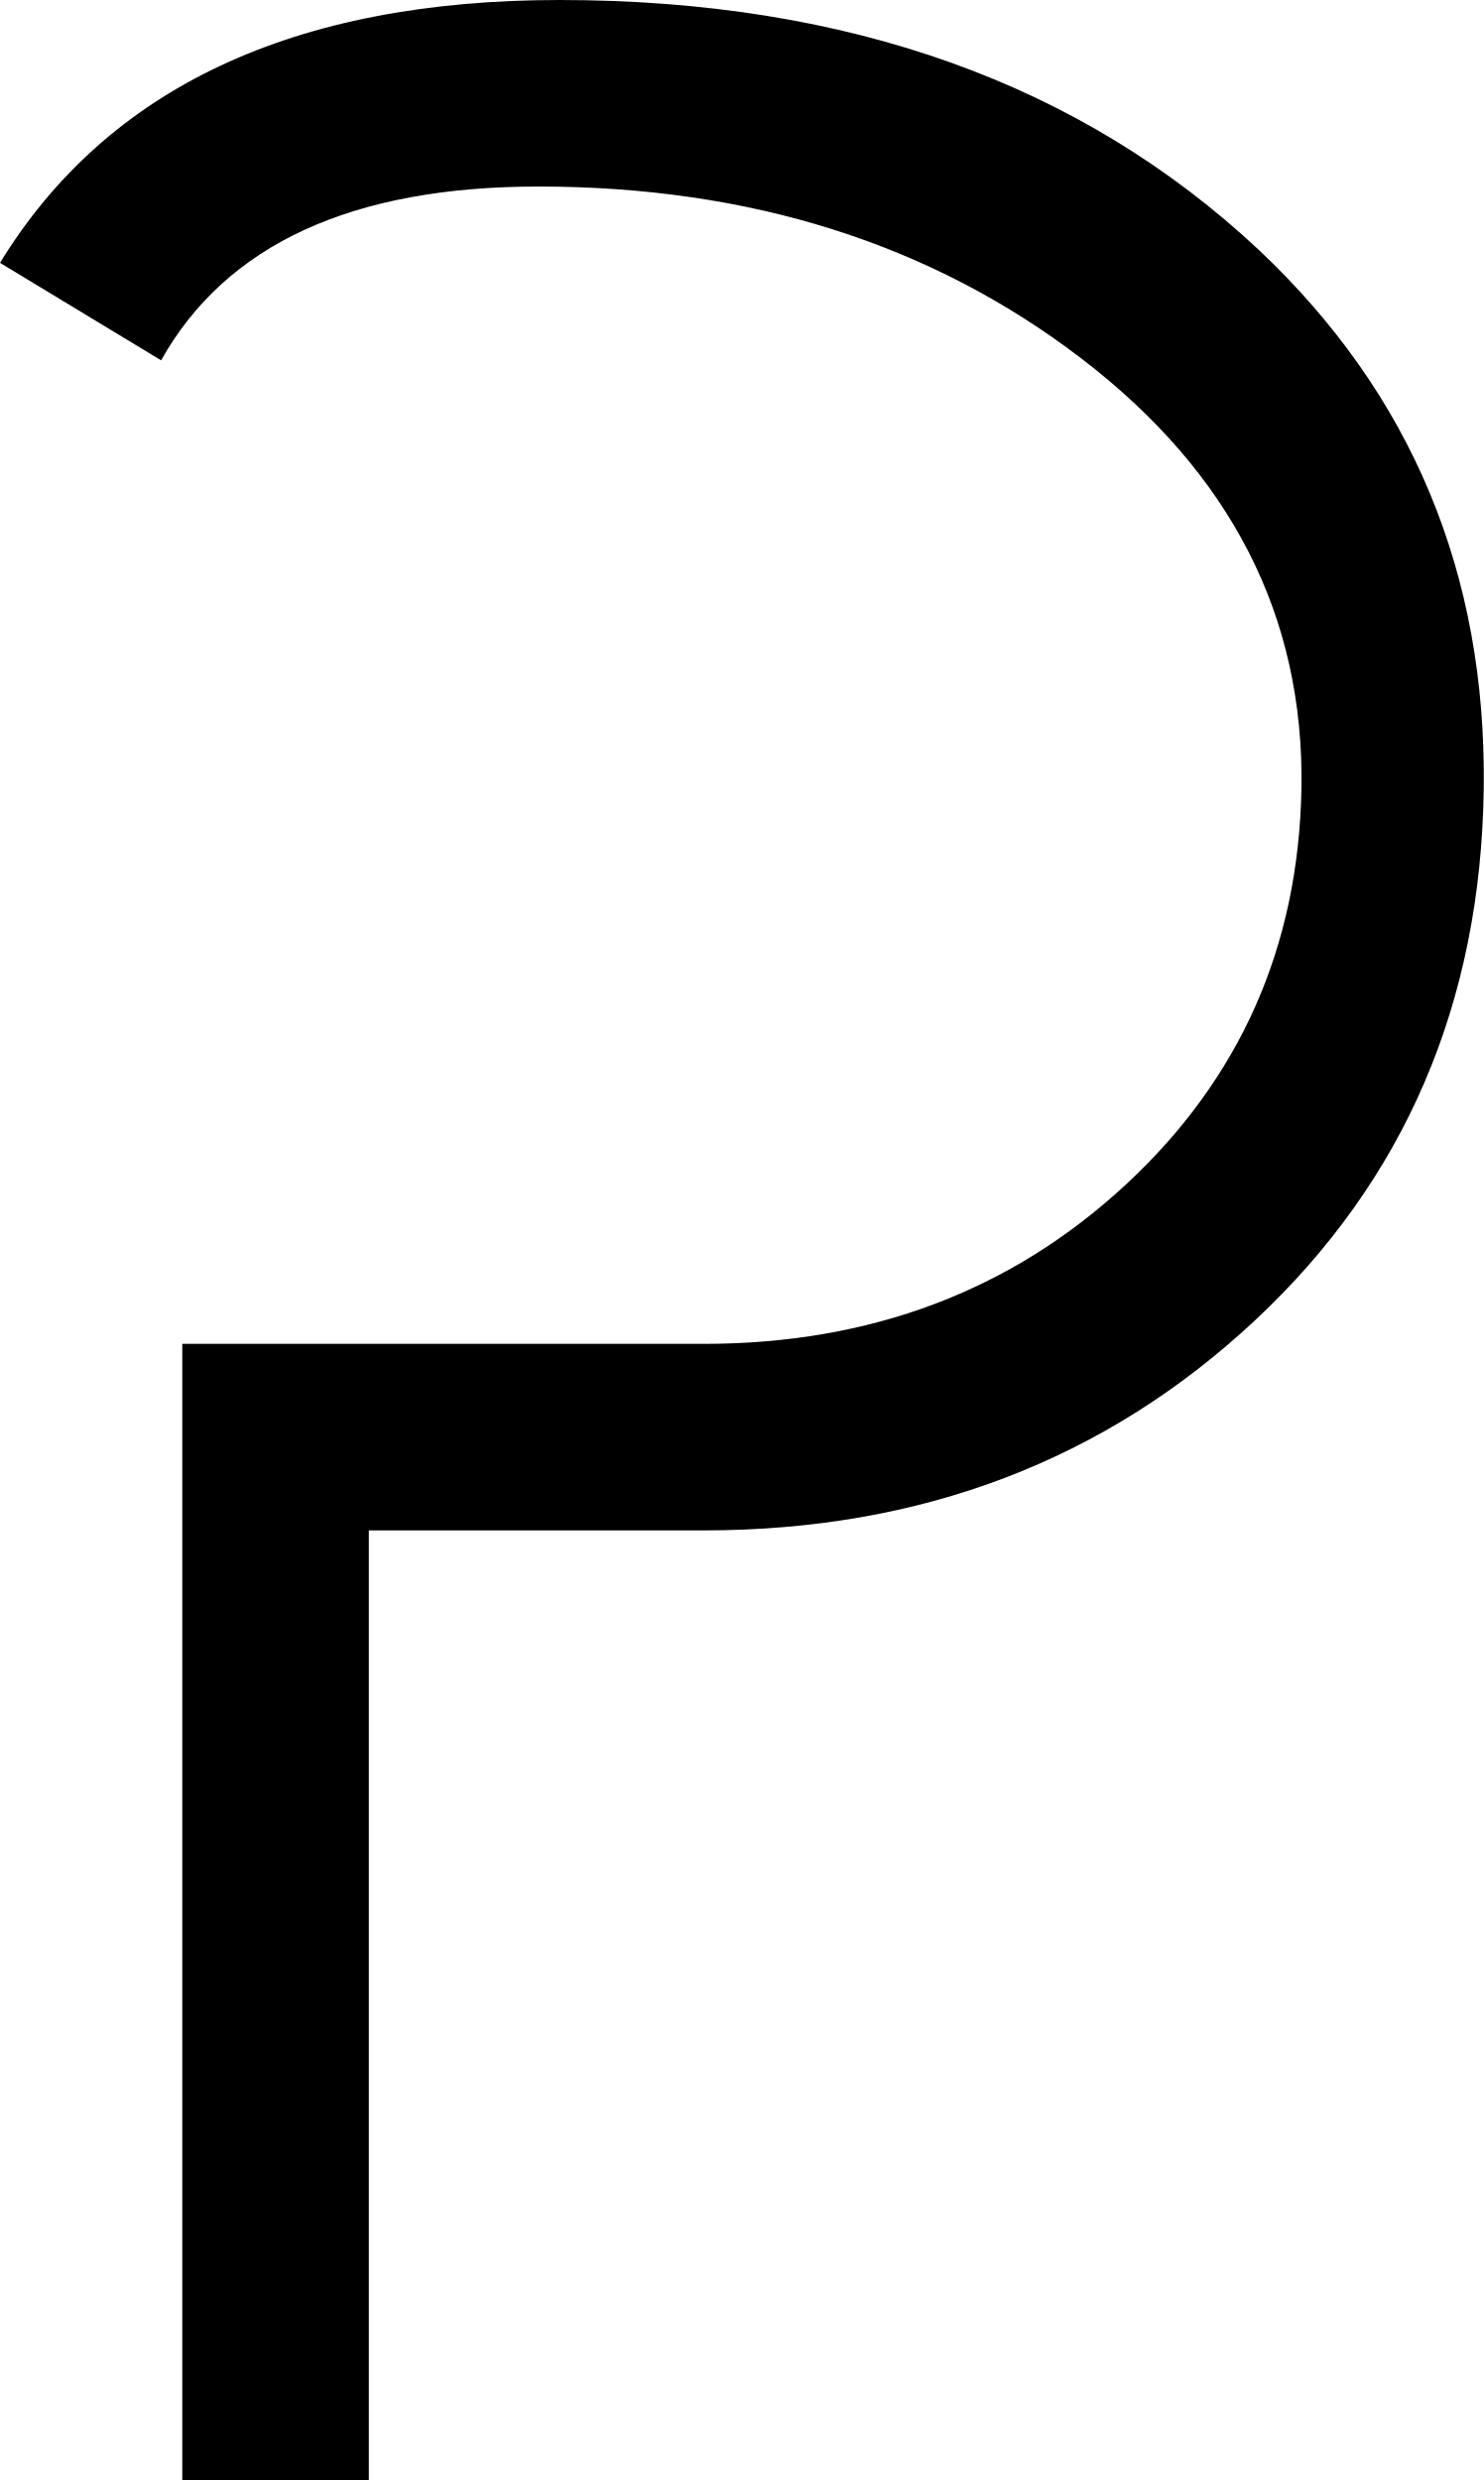
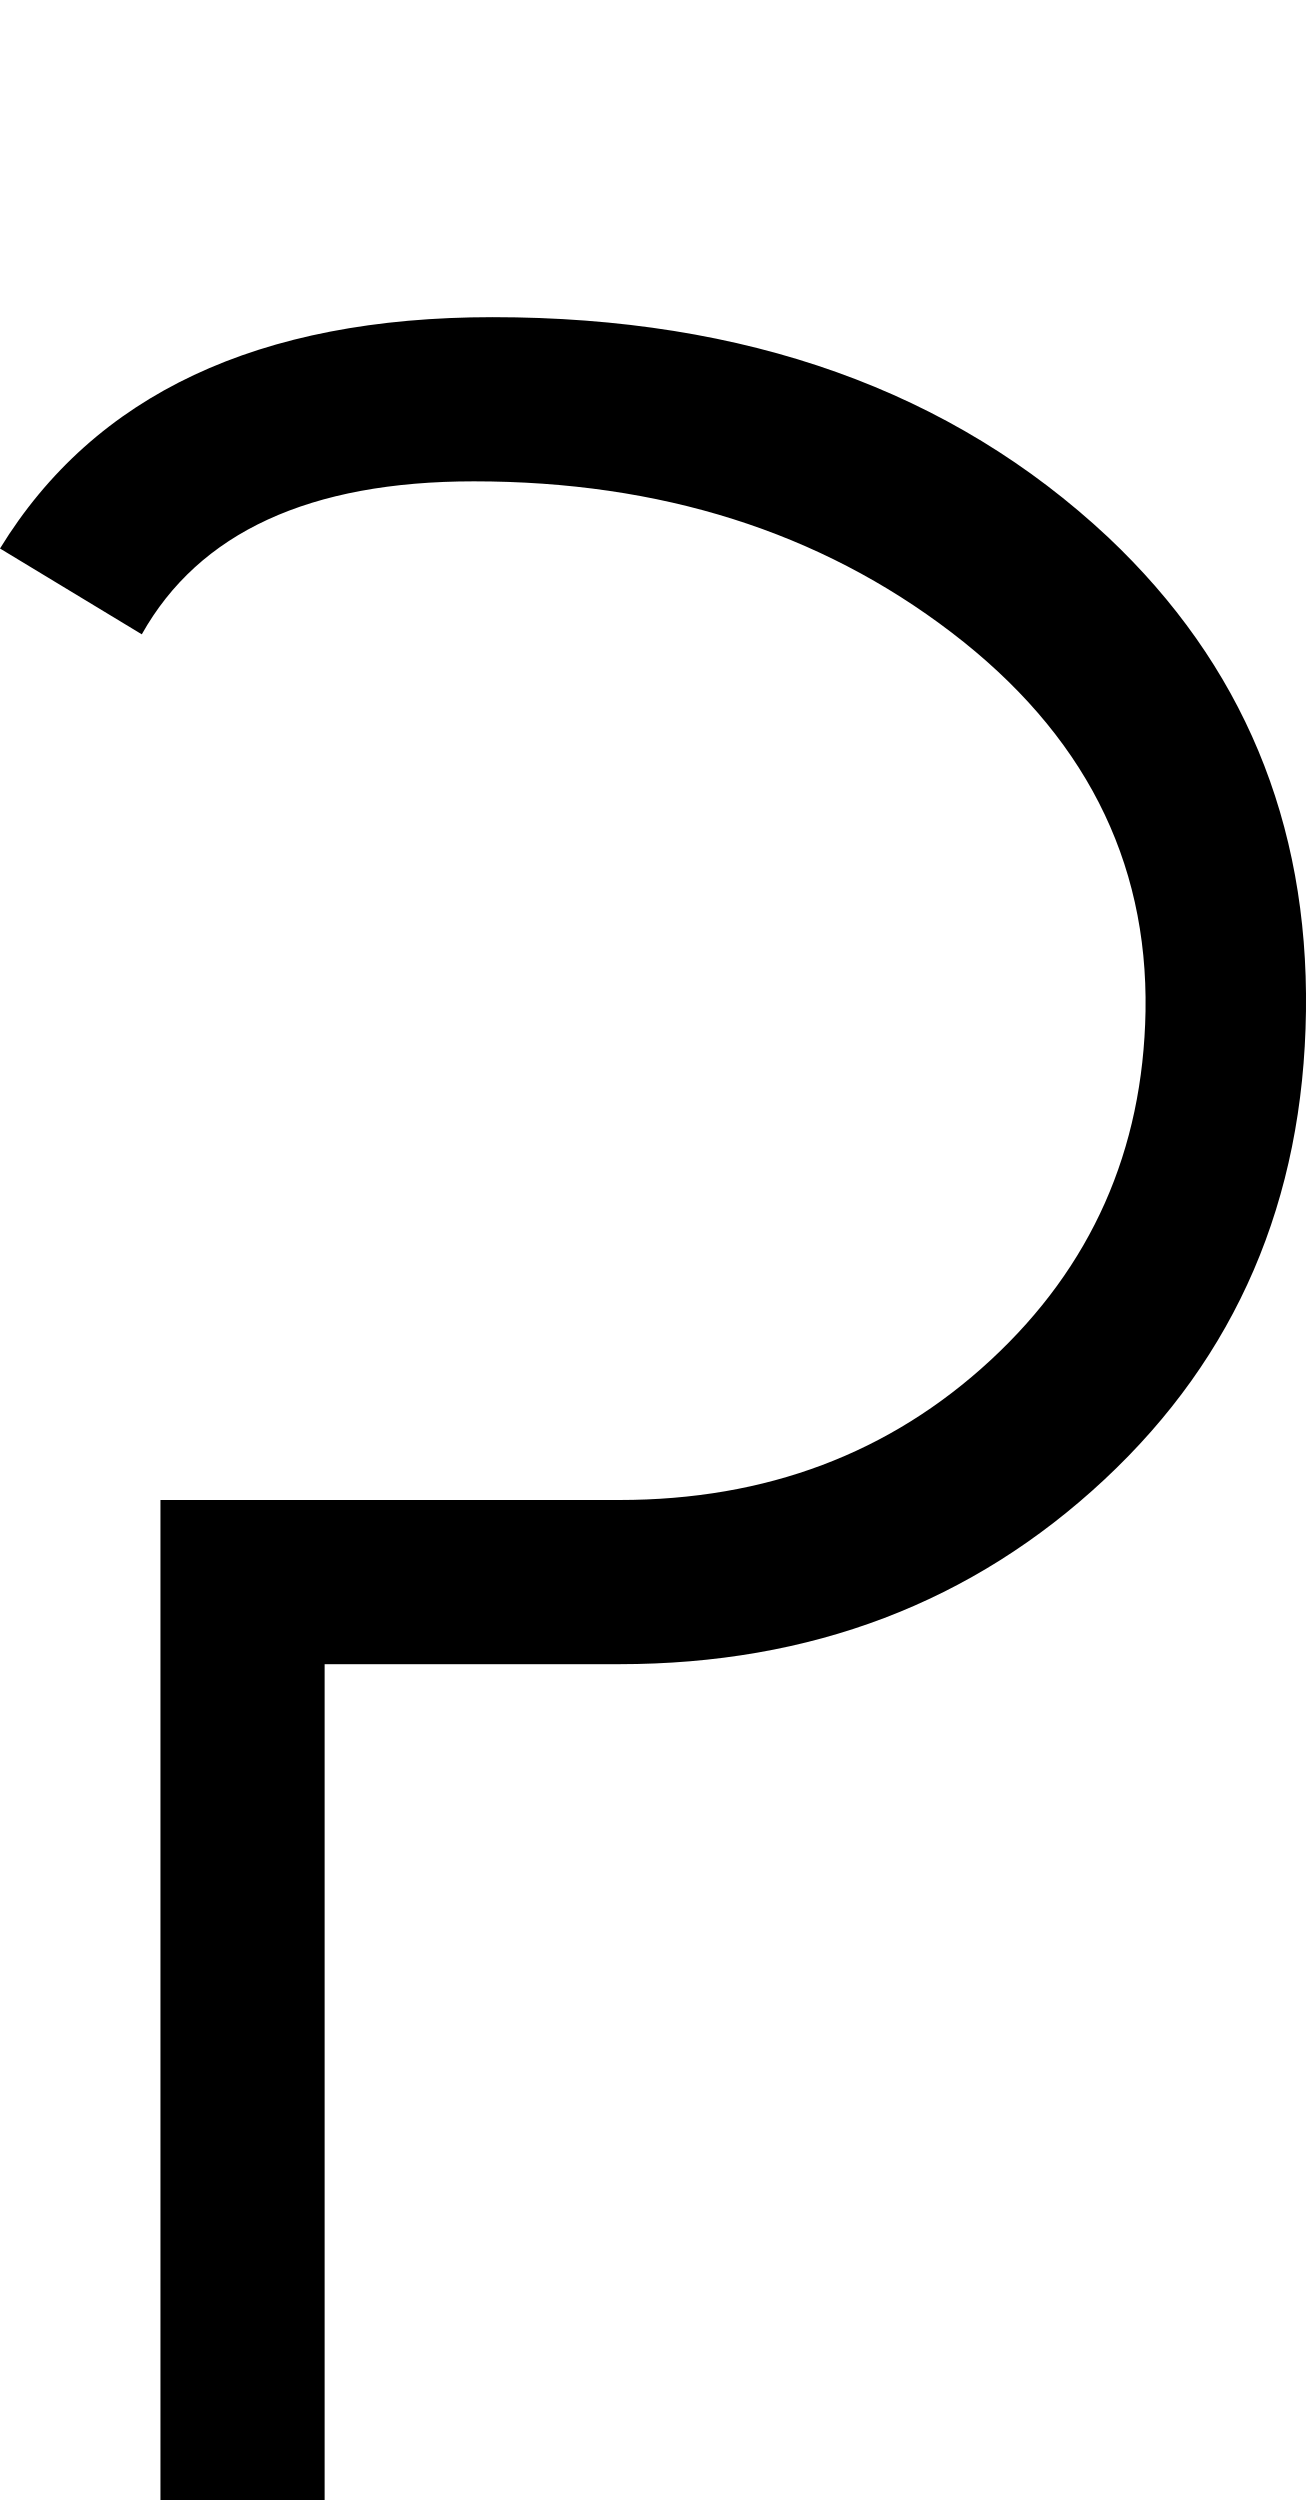
- <svg xmlns="http://www.w3.org/2000/svg" version="1.1" width="35.002" height="58.5" viewBox="0 -200 350.018 585" id="svg3001">
+ <svg xmlns="http://www.w3.org/2000/svg" version="1.1" width="35.002" height="67" viewBox="0 -200 350.018 670" id="svg3001">
  <defs id="defs3009" />
-   <g transform="matrix(1,0,0,-1,-76,384)" id="g3003">
+   <g transform="matrix(1,0,0,-1,-76,469)" id="g3003">
    <path d="M 426,398 Q 425,322 372,272.5 319,223 242,223 H 163 V -1 h -44 v 268 h 123 q 59,0 99.5,37.5 40.5,37.5 41.5,93.5 1,61 -52,101.5 -53,40.5 -128,40.5 -66,0 -89,-41 l -38,23 q 38,62 132,62 102,0 165,-59 54,-51 53,-127 z" id="path3005" style="fill:currentColor" />
  </g>
</svg>
